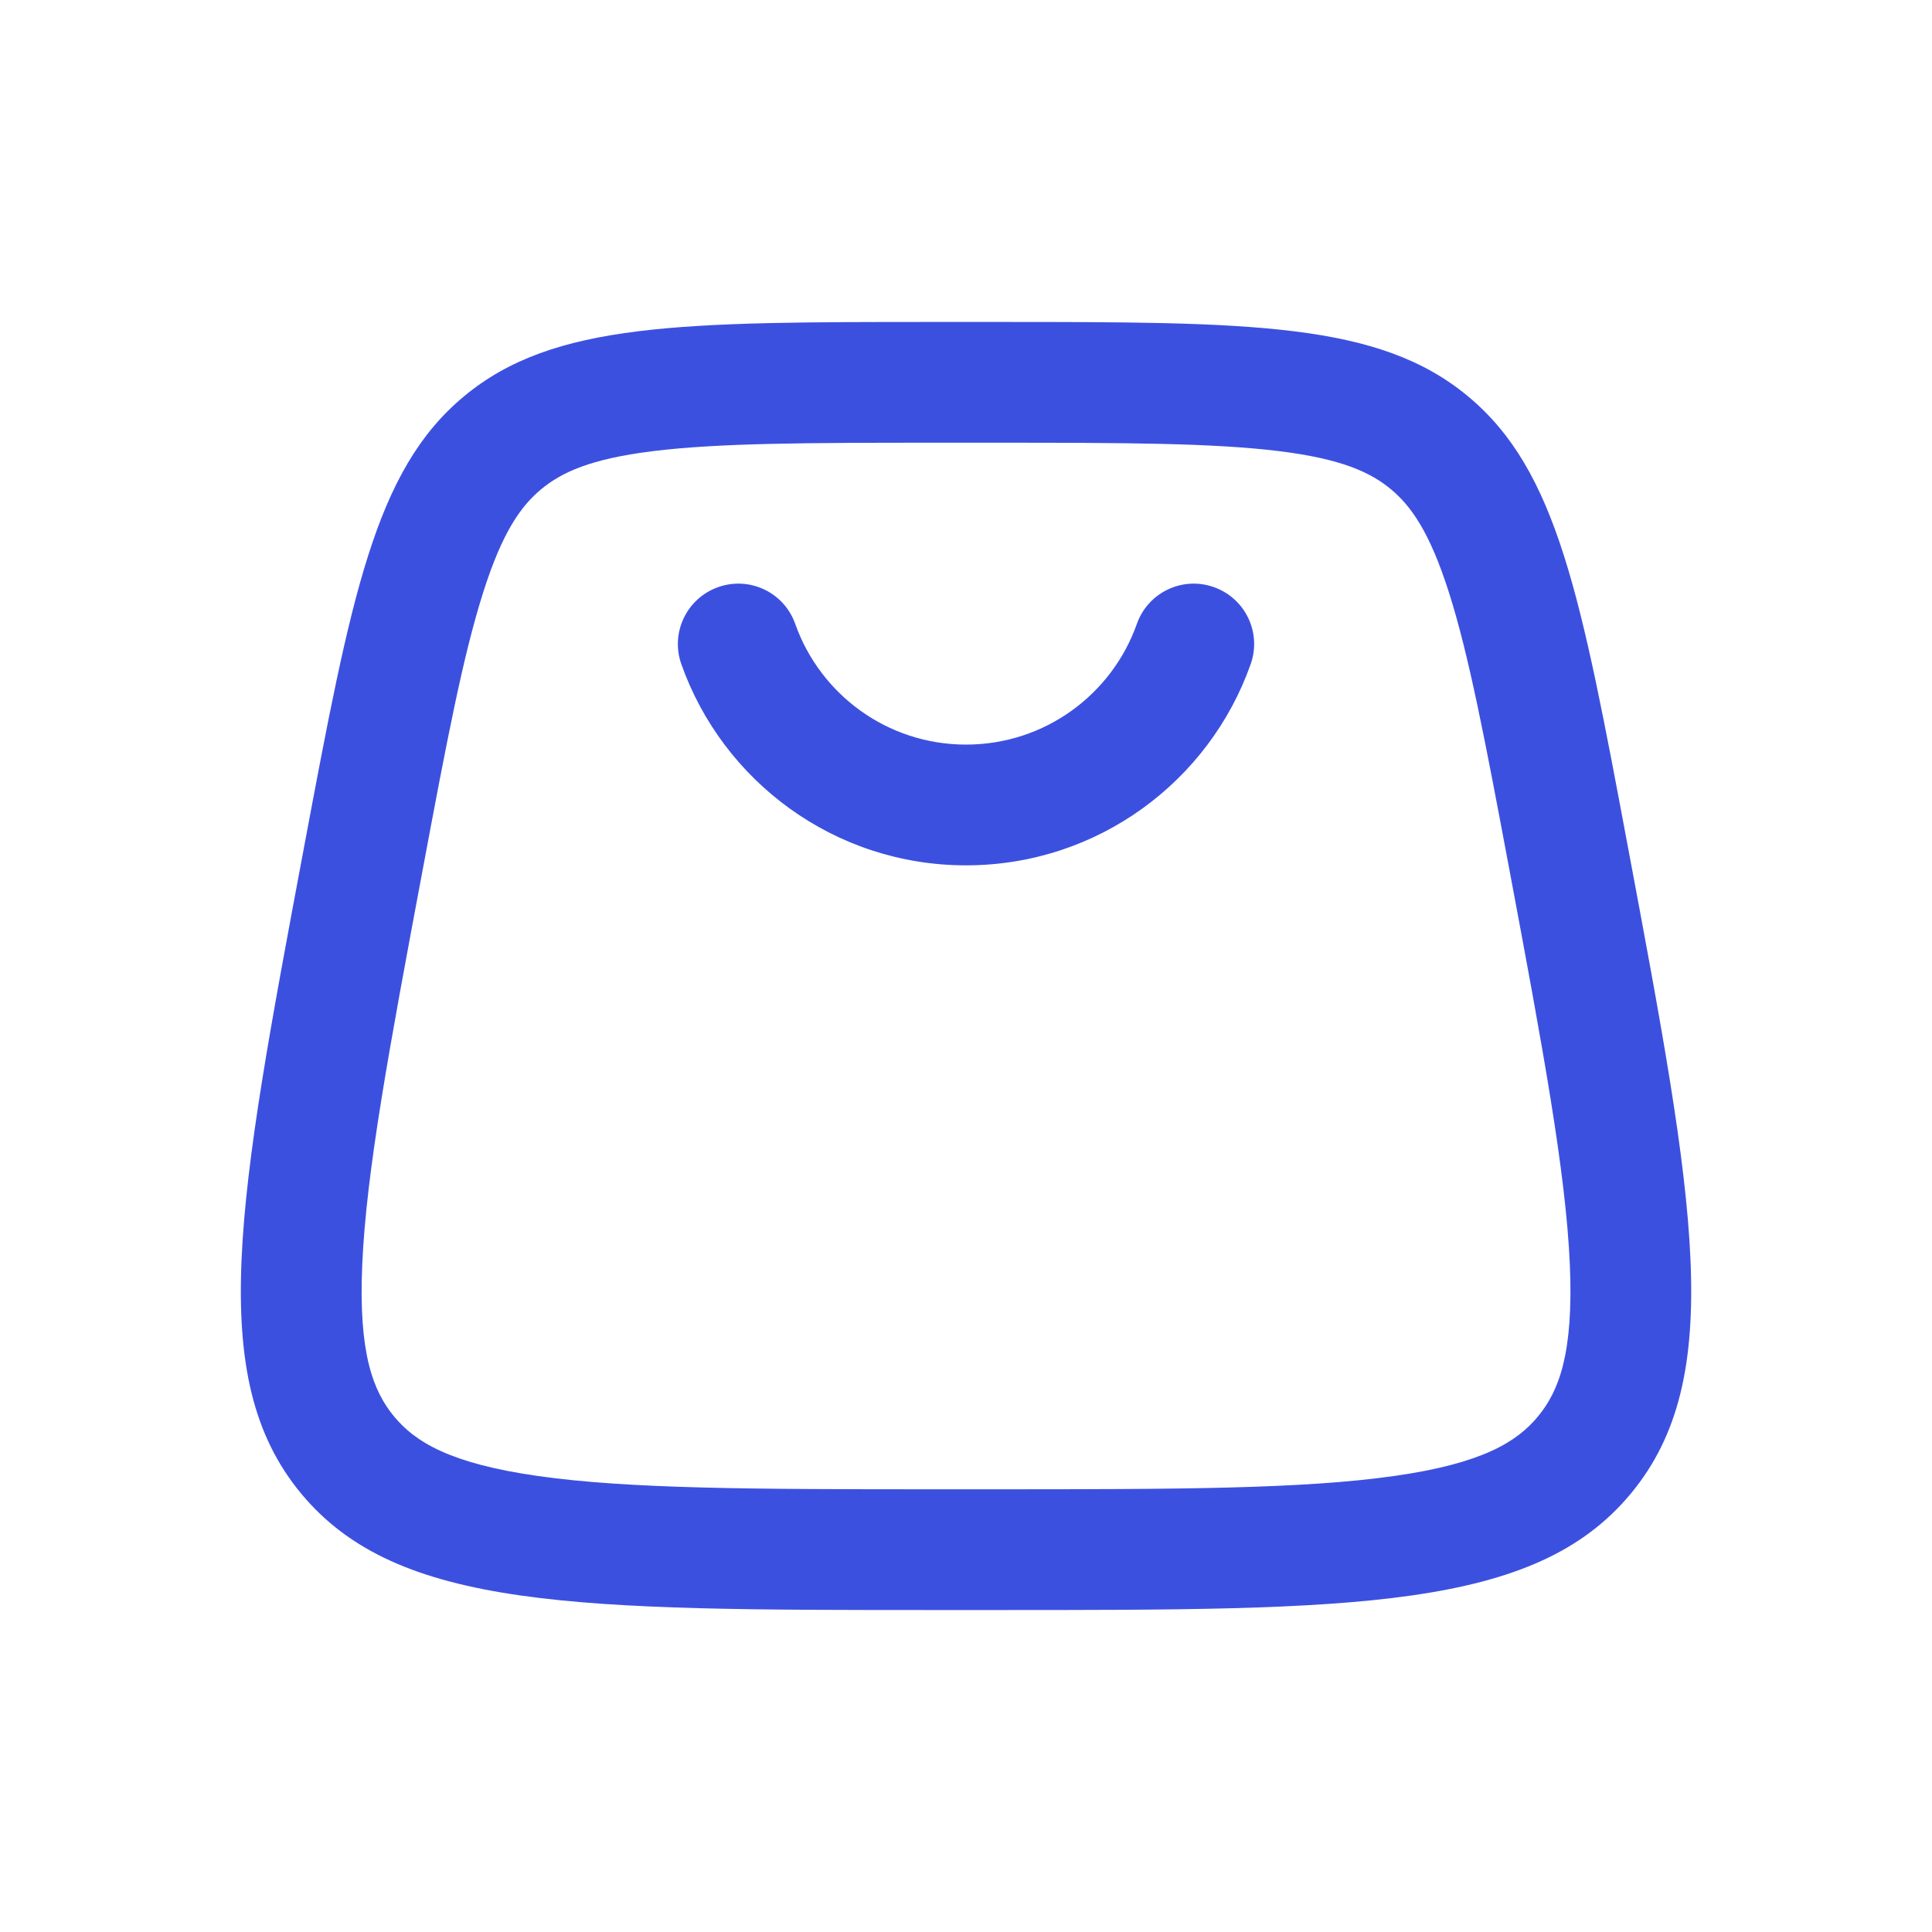
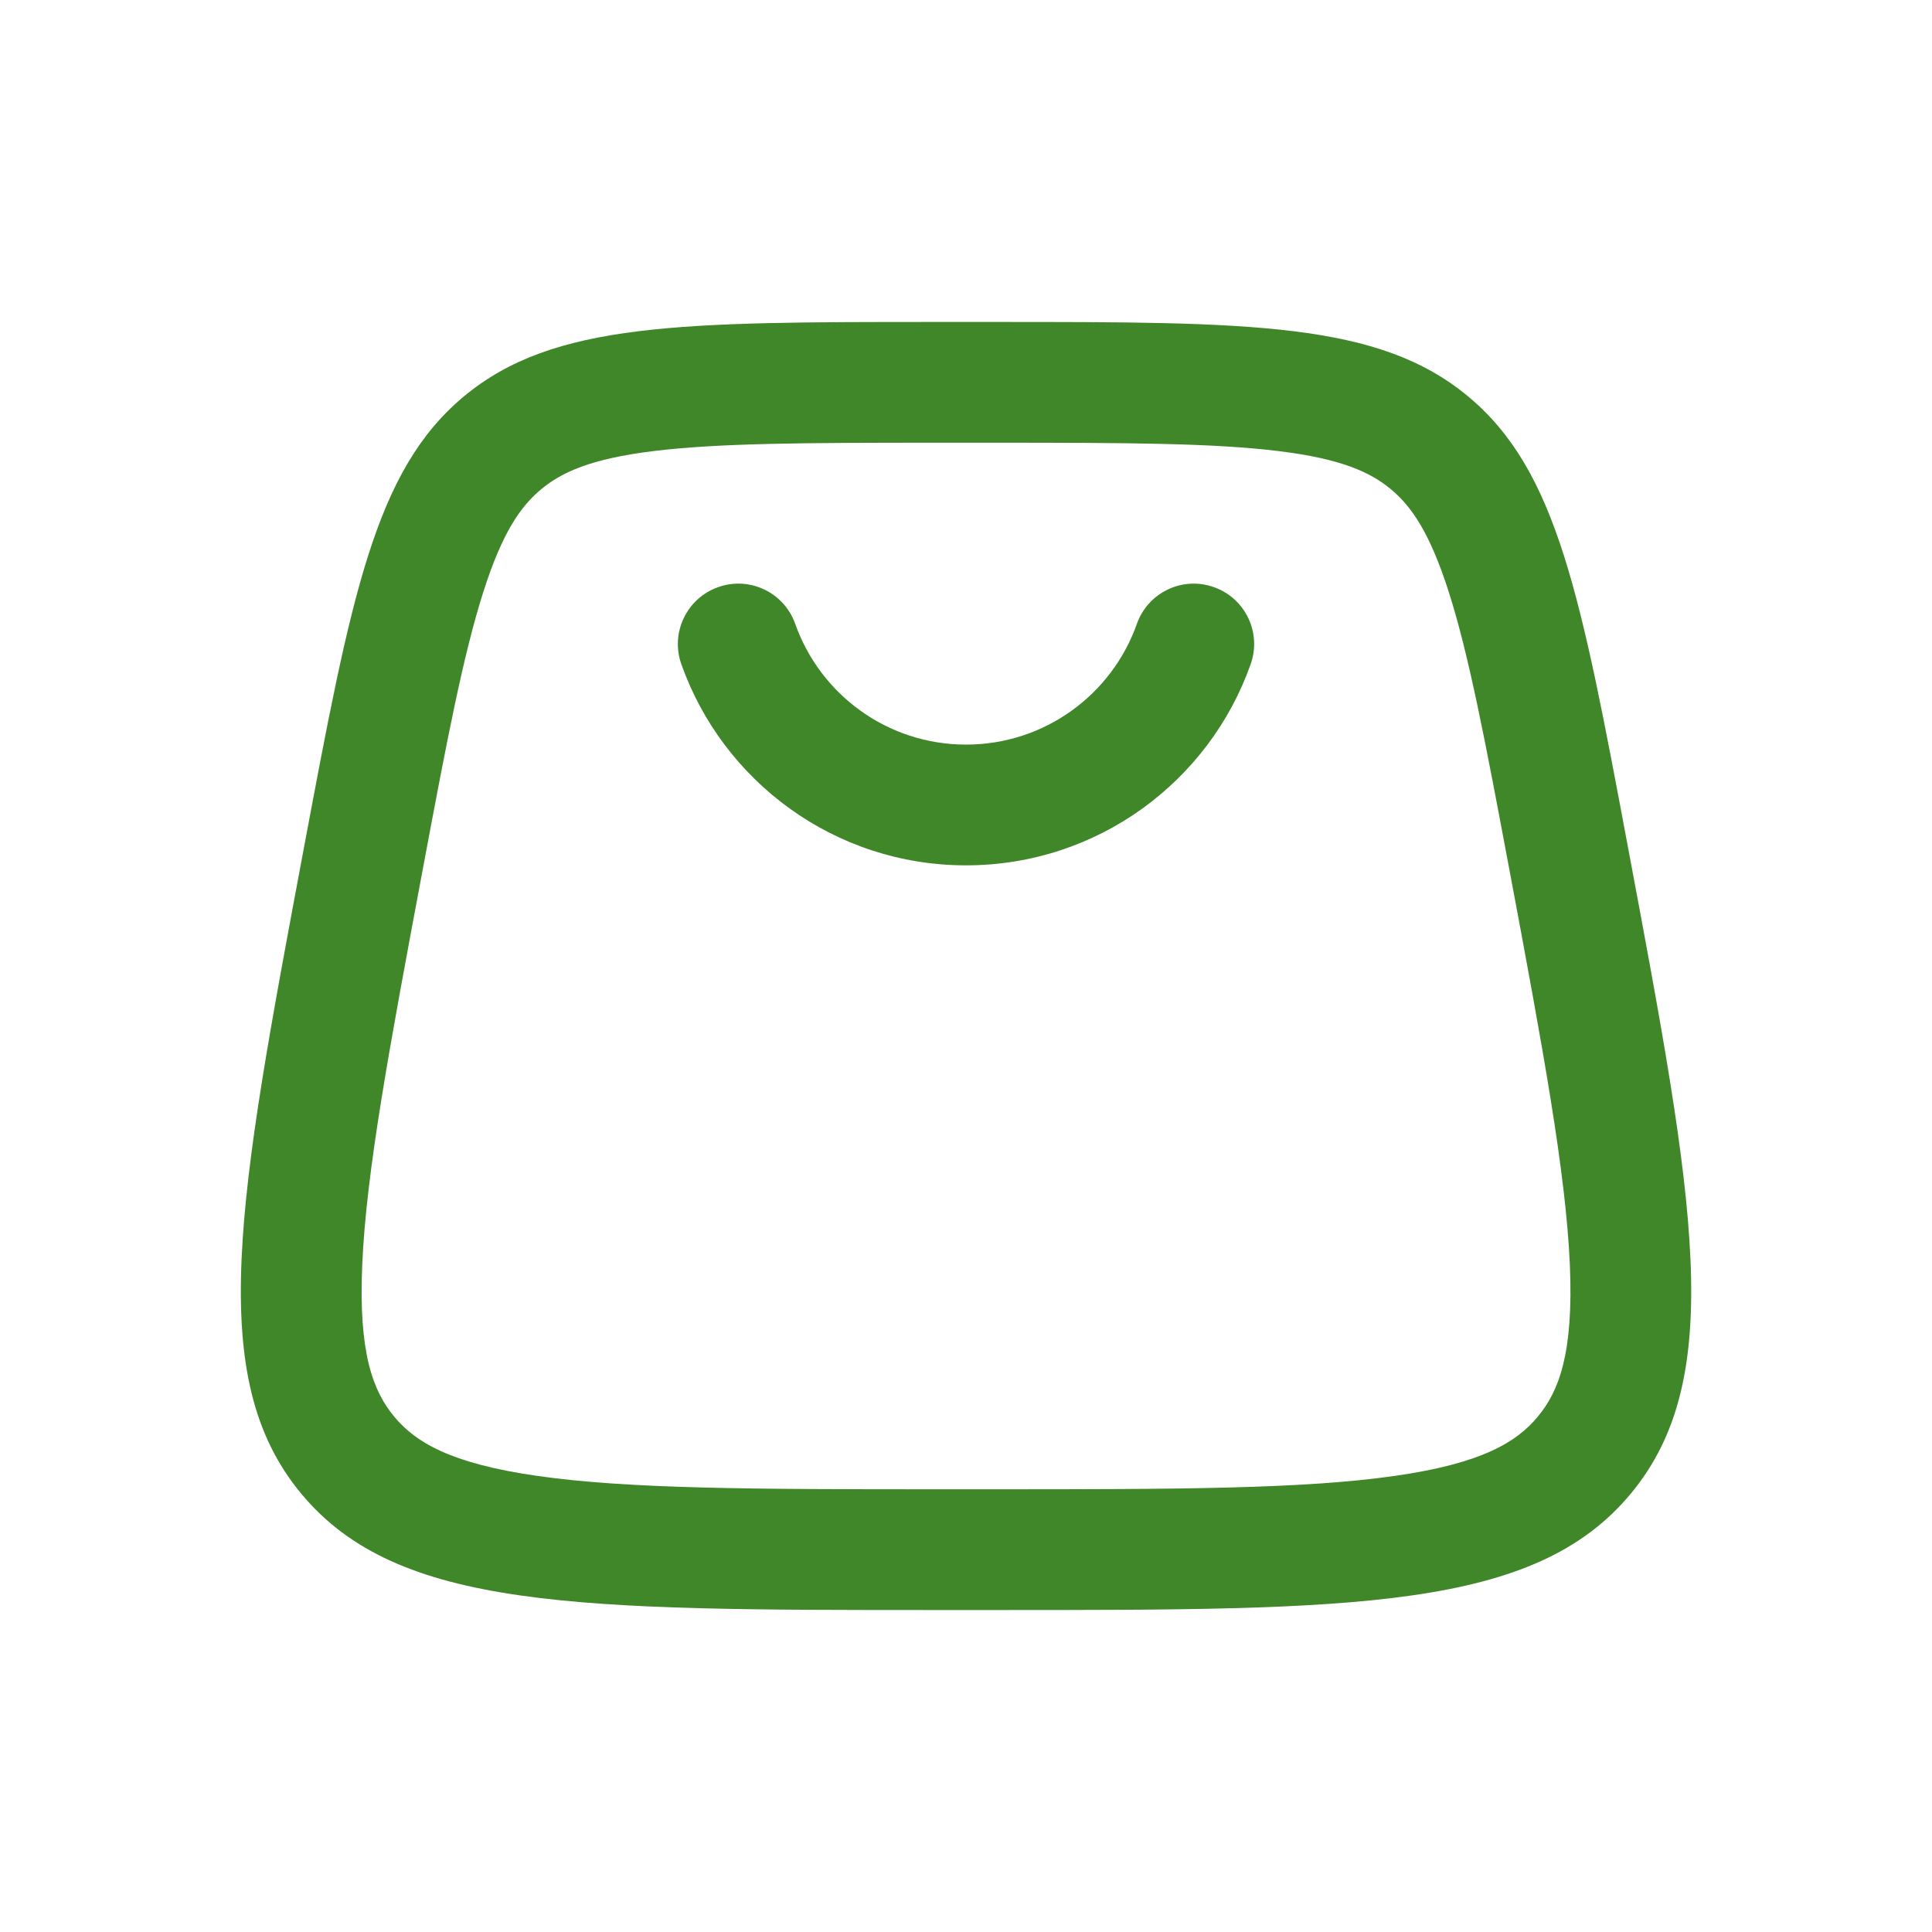
<svg xmlns="http://www.w3.org/2000/svg" width="20" height="20" viewBox="0 0 20 20" fill="none">
-   <path fill-rule="evenodd" clip-rule="evenodd" d="M7.434 6.078C7.76 5.962 8.117 6.133 8.232 6.458C8.49 7.188 9.185 7.708 10 7.708C10.816 7.708 11.511 7.188 11.769 6.458C11.884 6.133 12.241 5.962 12.566 6.078C12.892 6.193 13.062 6.55 12.947 6.875C12.519 8.088 11.362 8.958 10 8.958C8.639 8.958 7.482 8.088 7.053 6.875C6.938 6.55 7.109 6.193 7.434 6.078ZM10.301 4.583H9.7C8.345 4.583 7.443 4.586 6.76 4.67C6.112 4.75 5.813 4.89 5.603 5.064C5.393 5.238 5.201 5.506 5.003 6.129C4.794 6.784 4.625 7.67 4.376 9.002C4.026 10.868 3.791 12.136 3.75 13.091C3.709 14.012 3.864 14.403 4.08 14.664C4.297 14.925 4.653 15.149 5.565 15.279C6.511 15.414 7.801 15.417 9.7 15.417H10.301C12.2 15.417 13.489 15.414 14.435 15.279C15.348 15.149 15.704 14.925 15.92 14.664C16.137 14.403 16.291 14.012 16.251 13.091C16.209 12.136 15.975 10.868 15.625 9.002C15.375 7.67 15.207 6.784 14.998 6.129C14.799 5.506 14.607 5.238 14.398 5.064C14.188 4.89 13.889 4.75 13.24 4.67C12.557 4.586 11.655 4.583 10.301 4.583ZM4.804 4.102C3.879 4.87 3.635 6.171 3.147 8.772C2.461 12.429 2.119 14.258 3.118 15.462C4.118 16.667 5.979 16.667 9.7 16.667H10.301C14.022 16.667 15.883 16.667 16.882 15.462C17.882 14.258 17.539 12.429 16.853 8.772C16.366 6.171 16.122 4.87 15.196 4.102C14.27 3.333 12.947 3.333 10.301 3.333H9.7C7.053 3.333 5.73 3.333 4.804 4.102Z" fill="#3C50E0" />
+   <path fill-rule="evenodd" clip-rule="evenodd" d="M7.434 6.078C7.76 5.962 8.117 6.133 8.232 6.458C8.49 7.188 9.185 7.708 10 7.708C10.816 7.708 11.511 7.188 11.769 6.458C11.884 6.133 12.241 5.962 12.566 6.078C12.892 6.193 13.062 6.55 12.947 6.875C12.519 8.088 11.362 8.958 10 8.958C8.639 8.958 7.482 8.088 7.053 6.875C6.938 6.55 7.109 6.193 7.434 6.078ZM10.301 4.583H9.7C8.345 4.583 7.443 4.586 6.76 4.67C6.112 4.75 5.813 4.89 5.603 5.064C5.393 5.238 5.201 5.506 5.003 6.129C4.794 6.784 4.625 7.67 4.376 9.002C4.026 10.868 3.791 12.136 3.75 13.091C3.709 14.012 3.864 14.403 4.08 14.664C4.297 14.925 4.653 15.149 5.565 15.279C6.511 15.414 7.801 15.417 9.7 15.417H10.301C12.2 15.417 13.489 15.414 14.435 15.279C15.348 15.149 15.704 14.925 15.92 14.664C16.137 14.403 16.291 14.012 16.251 13.091C16.209 12.136 15.975 10.868 15.625 9.002C15.375 7.67 15.207 6.784 14.998 6.129C14.799 5.506 14.607 5.238 14.398 5.064C14.188 4.89 13.889 4.75 13.24 4.67C12.557 4.586 11.655 4.583 10.301 4.583ZM4.804 4.102C3.879 4.87 3.635 6.171 3.147 8.772C2.461 12.429 2.119 14.258 3.118 15.462C4.118 16.667 5.979 16.667 9.7 16.667H10.301C14.022 16.667 15.883 16.667 16.882 15.462C17.882 14.258 17.539 12.429 16.853 8.772C16.366 6.171 16.122 4.87 15.196 4.102C14.27 3.333 12.947 3.333 10.301 3.333H9.7C7.053 3.333 5.73 3.333 4.804 4.102Z" fill="#40872A" />
</svg>
